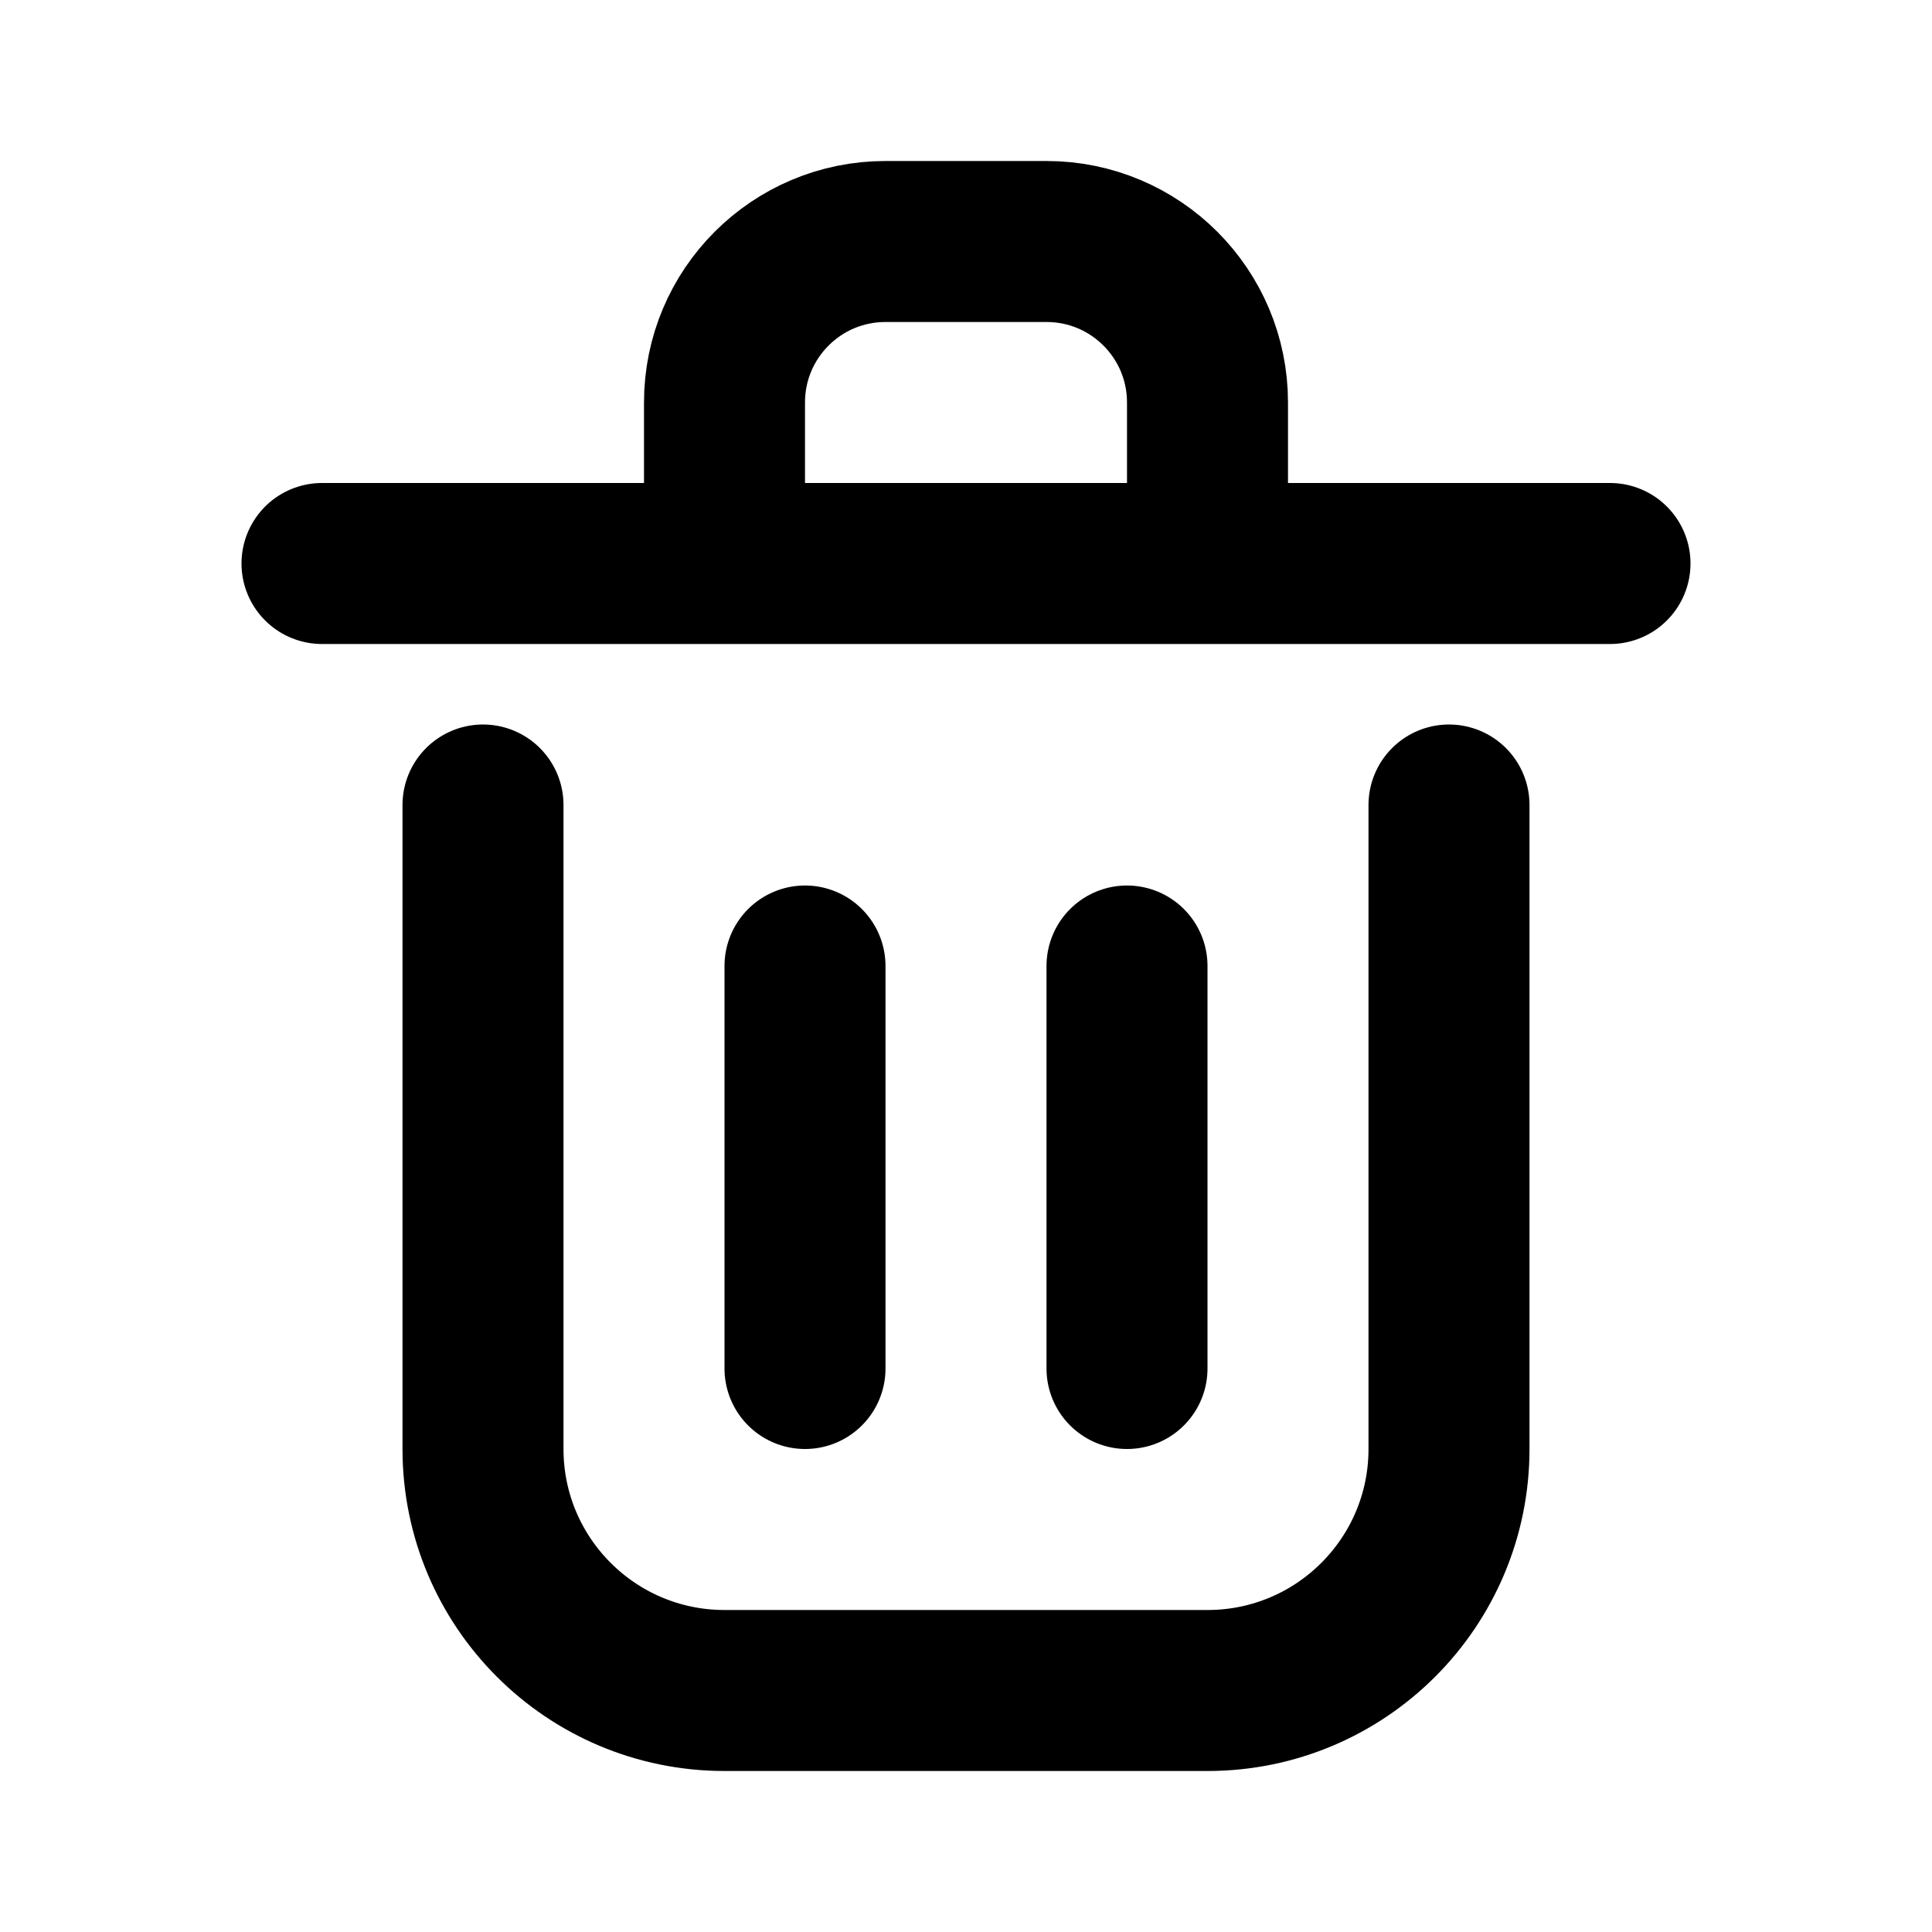
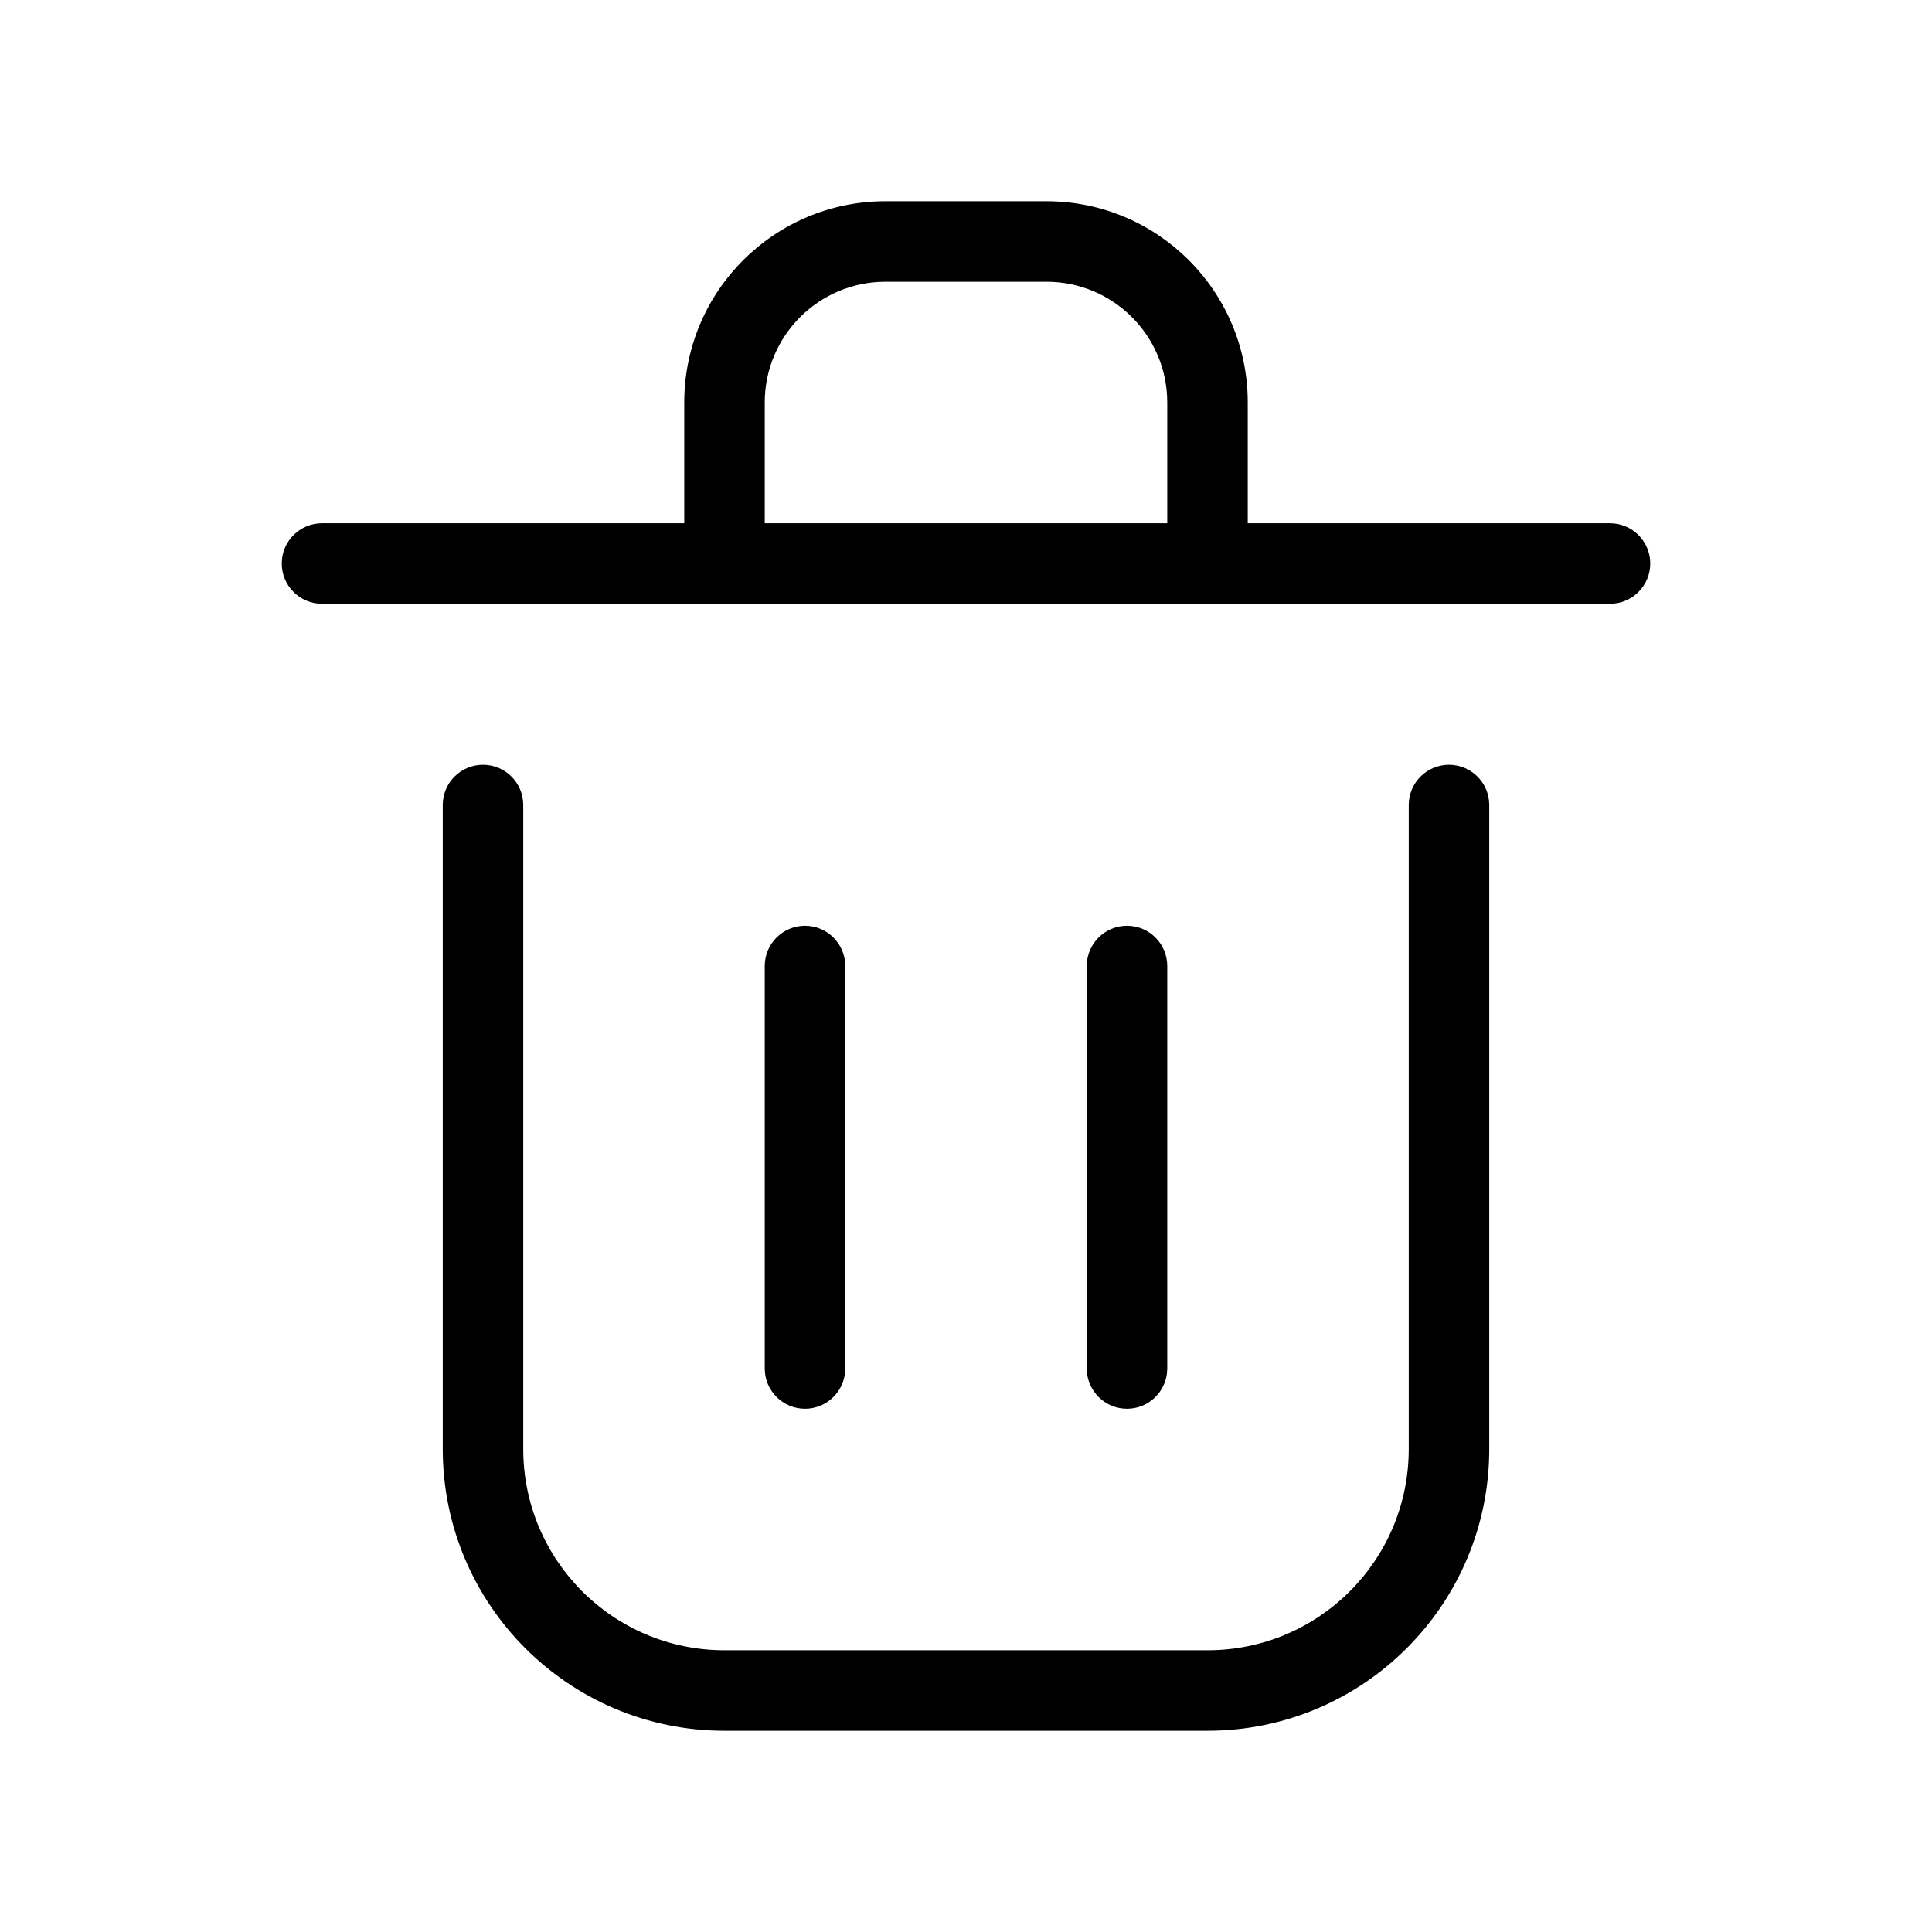
<svg xmlns="http://www.w3.org/2000/svg" width="24" height="24" viewBox="0 0 24 24" fill="none">
-   <path d="M10 12V17M14 12V17M4 7H20M6 10V18C6 19.657 7.343 21 9 21H15C16.657 21 18 19.657 18 18V10M9 5C9 3.895 9.895 3 11 3H13C14.105 3 15 3.895 15 5V7H9V5Z" stroke="currentColor" stroke-width="2" stroke-linecap="round" stroke-linejoin="round" />
+   <path d="M5.5 18V10C5.5 9.724 5.724 9.5 6 9.5C6.276 9.5 6.5 9.724 6.5 10V18C6.5 19.381 7.619 20.5 9 20.5H15C16.381 20.5 17.5 19.381 17.5 18V10C17.5 9.724 17.724 9.5 18 9.5C18.276 9.5 18.5 9.724 18.5 10V18C18.5 19.933 16.933 21.5 15 21.5H9C7.067 21.5 5.5 19.933 5.5 18ZM9.5 17V12C9.5 11.724 9.724 11.5 10 11.5C10.276 11.5 10.5 11.724 10.5 12V17C10.5 17.276 10.276 17.5 10 17.5C9.724 17.5 9.5 17.276 9.5 17ZM13.5 17V12C13.5 11.724 13.724 11.5 14 11.5C14.276 11.5 14.5 11.724 14.5 12V17C14.5 17.276 14.276 17.5 14 17.5C13.724 17.5 13.5 17.276 13.5 17ZM14.5 5C14.5 4.172 13.829 3.5 13 3.5H11C10.172 3.5 9.5 4.172 9.5 5V6.5H14.5V5ZM15.5 6.5H20C20.276 6.5 20.5 6.724 20.5 7C20.5 7.276 20.276 7.5 20 7.5H4C3.724 7.5 3.5 7.276 3.5 7C3.5 6.724 3.724 6.5 4 6.5H8.5V5C8.5 3.619 9.619 2.5 11 2.5H13C14.381 2.5 15.5 3.619 15.5 5V6.5Z" fill="currentColor" />
</svg>
